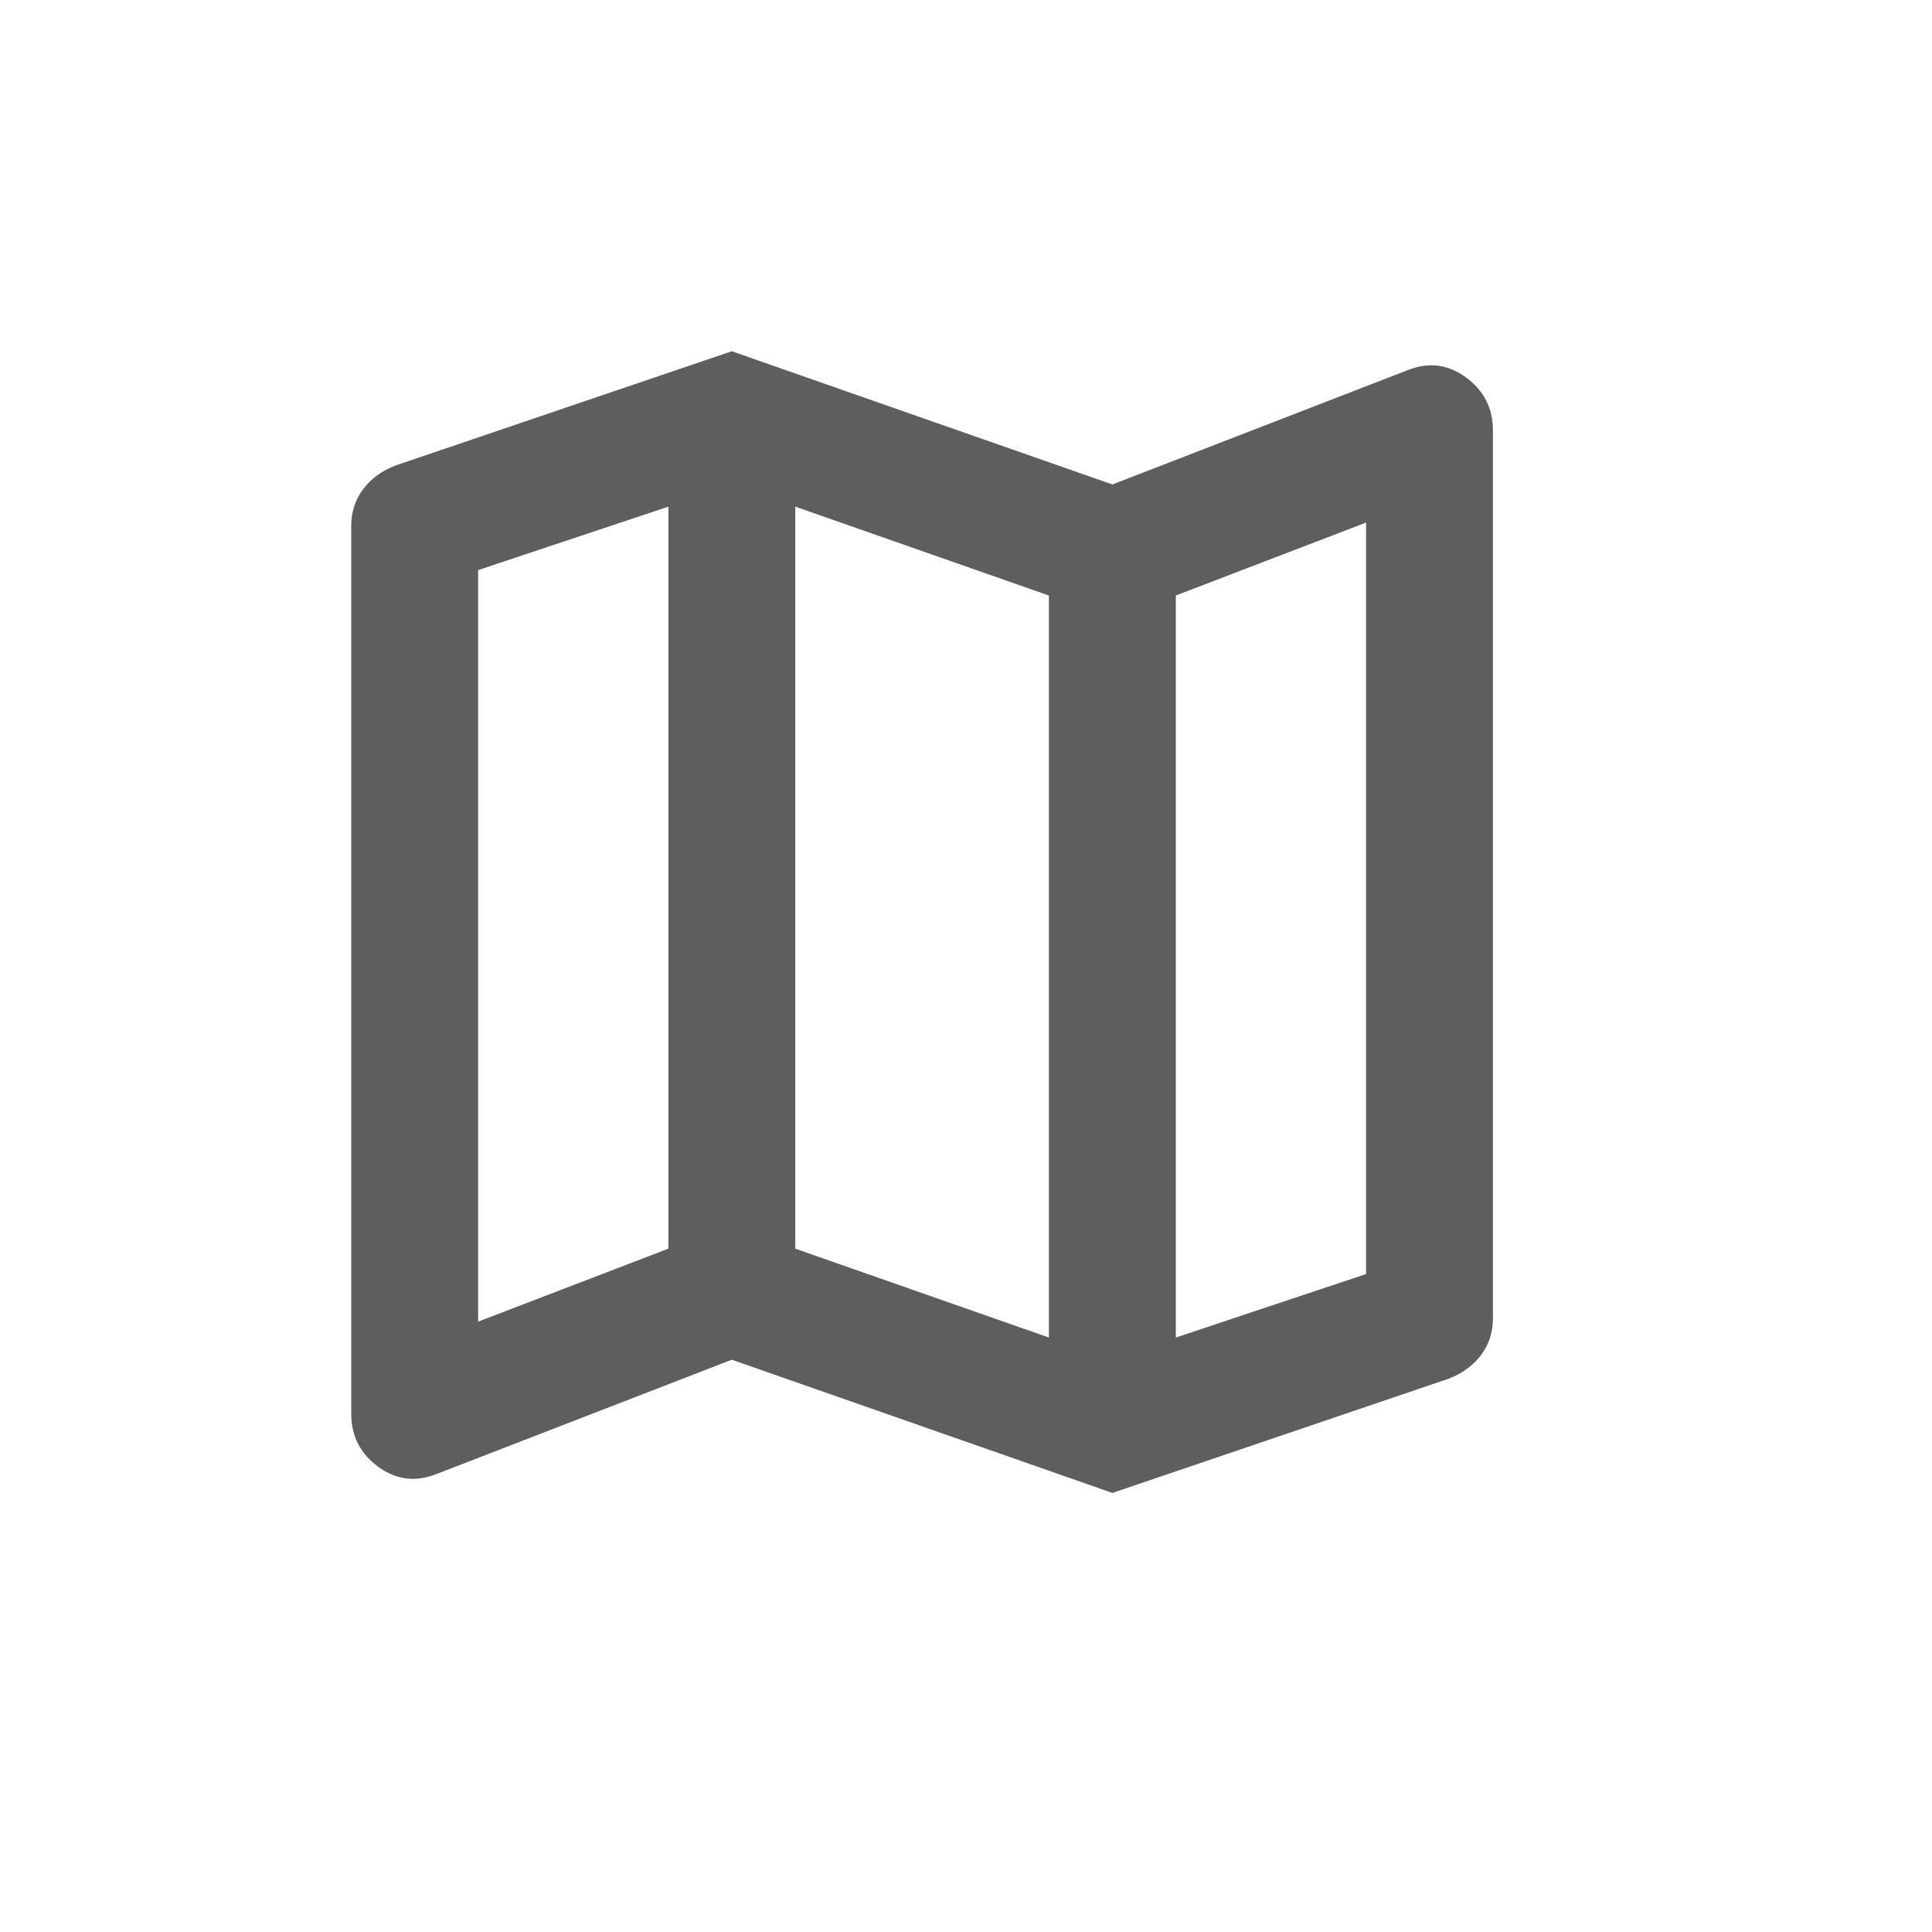
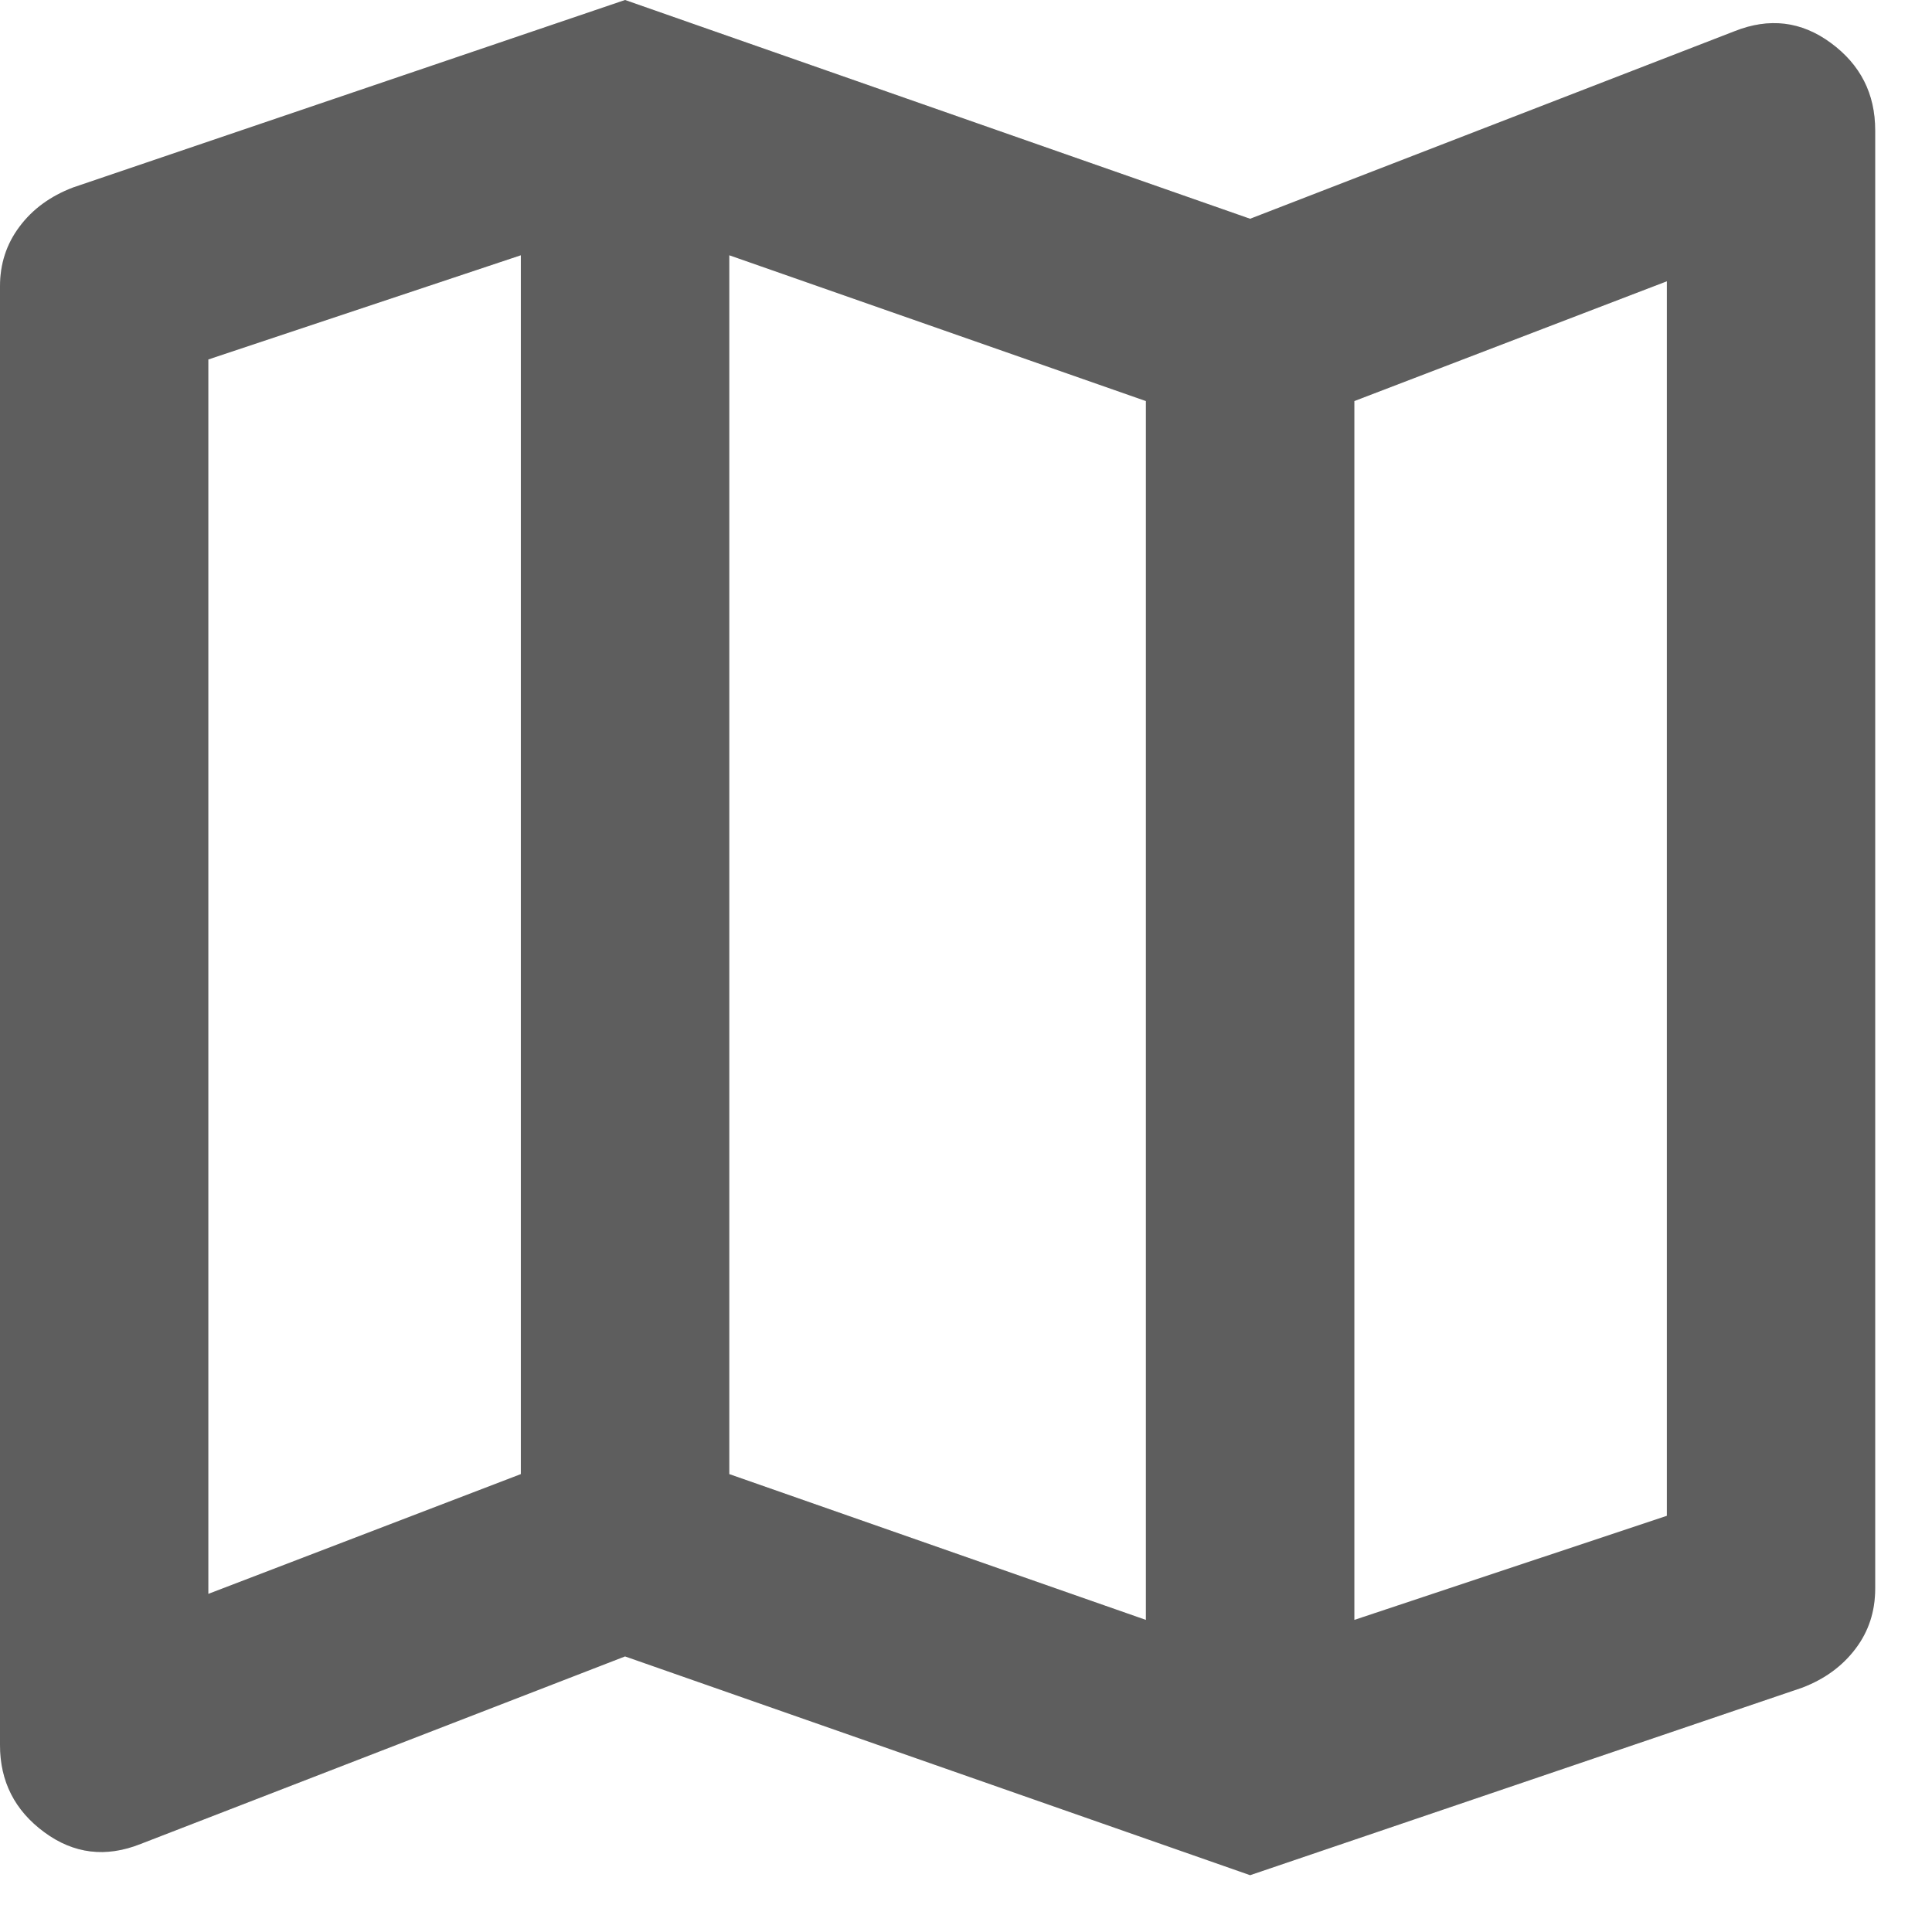
- <svg xmlns="http://www.w3.org/2000/svg" width="22" height="22" viewBox="0 0 22 22" fill="none">
-   <mask id="mask0_1092_3235" style="mask-type:alpha" maskUnits="userSpaceOnUse" x="0" y="0" width="22" height="22">
-     <rect width="22" height="22" fill="#D9D9D9" />
-   </mask>
-   <g mask="url(#mask0_1092_3235)">
-     <path d="M12.667 17L8.333 15.483L4.975 16.783C4.734 16.88 4.512 16.852 4.307 16.702C4.102 16.552 4 16.35 4 16.097V5.986C4 5.83 4.045 5.691 4.135 5.571C4.226 5.45 4.349 5.36 4.506 5.3L8.333 4L12.667 5.517L16.025 4.217C16.266 4.12 16.488 4.147 16.693 4.298C16.898 4.448 17 4.65 17 4.903V15.014C17 15.17 16.955 15.309 16.865 15.429C16.774 15.55 16.651 15.64 16.494 15.7L12.667 17ZM11.944 15.231V6.781L9.056 5.769V14.219L11.944 15.231ZM13.389 15.231L15.556 14.508V5.95L13.389 6.781V15.231ZM5.444 15.05L7.611 14.219V5.769L5.444 6.492V15.05Z" fill="#757575" />
-     <path d="M12.667 17L8.333 15.483L4.975 16.783C4.734 16.88 4.512 16.852 4.307 16.702C4.102 16.552 4 16.35 4 16.097V5.986C4 5.83 4.045 5.691 4.135 5.571C4.226 5.45 4.349 5.36 4.506 5.3L8.333 4L12.667 5.517L16.025 4.217C16.266 4.12 16.488 4.147 16.693 4.298C16.898 4.448 17 4.65 17 4.903V15.014C17 15.17 16.955 15.309 16.865 15.429C16.774 15.55 16.651 15.64 16.494 15.7L12.667 17ZM11.944 15.231V6.781L9.056 5.769V14.219L11.944 15.231ZM13.389 15.231L15.556 14.508V5.95L13.389 6.781V15.231ZM5.444 15.05L7.611 14.219V5.769L5.444 6.492V15.05Z" fill="black" fill-opacity="0.2" />
-   </g>
+ <svg xmlns="http://www.w3.org/2000/svg" width="17" height="17" viewBox="0 0 17 17" fill="none">
+   <path d="M11 16.5L5.5 14.575L1.238 16.225C0.932 16.347 0.649 16.313 0.39 16.122C0.13 15.931 0 15.675 0 15.354V2.521C0 2.322 0.057 2.147 0.172 1.994C0.286 1.841 0.443 1.726 0.642 1.65L5.5 0L11 1.925L15.262 0.275C15.568 0.153 15.851 0.187 16.11 0.378C16.37 0.569 16.5 0.825 16.5 1.146V13.979C16.5 14.178 16.443 14.354 16.328 14.506C16.213 14.659 16.057 14.774 15.858 14.85L11 16.5ZM10.083 14.254V3.529L6.417 2.246V12.971L10.083 14.254ZM11.917 14.254L14.667 13.338V2.475L11.917 3.529V14.254ZM1.833 14.025L4.583 12.971V2.246L1.833 3.163V14.025Z" fill="#757575" />
+   <path d="M11 16.5L5.5 14.575L1.238 16.225C0.932 16.347 0.649 16.313 0.39 16.122C0.13 15.931 0 15.675 0 15.354V2.521C0 2.322 0.057 2.147 0.172 1.994C0.286 1.841 0.443 1.726 0.642 1.65L5.5 0L11 1.925L15.262 0.275C15.568 0.153 15.851 0.187 16.11 0.378C16.37 0.569 16.5 0.825 16.5 1.146V13.979C16.5 14.178 16.443 14.354 16.328 14.506C16.213 14.659 16.057 14.774 15.858 14.85L11 16.5ZM10.083 14.254V3.529L6.417 2.246V12.971L10.083 14.254ZM11.917 14.254L14.667 13.338V2.475L11.917 3.529V14.254ZM1.833 14.025L4.583 12.971V2.246L1.833 3.163V14.025Z" fill="black" fill-opacity="0.2" />
</svg>
